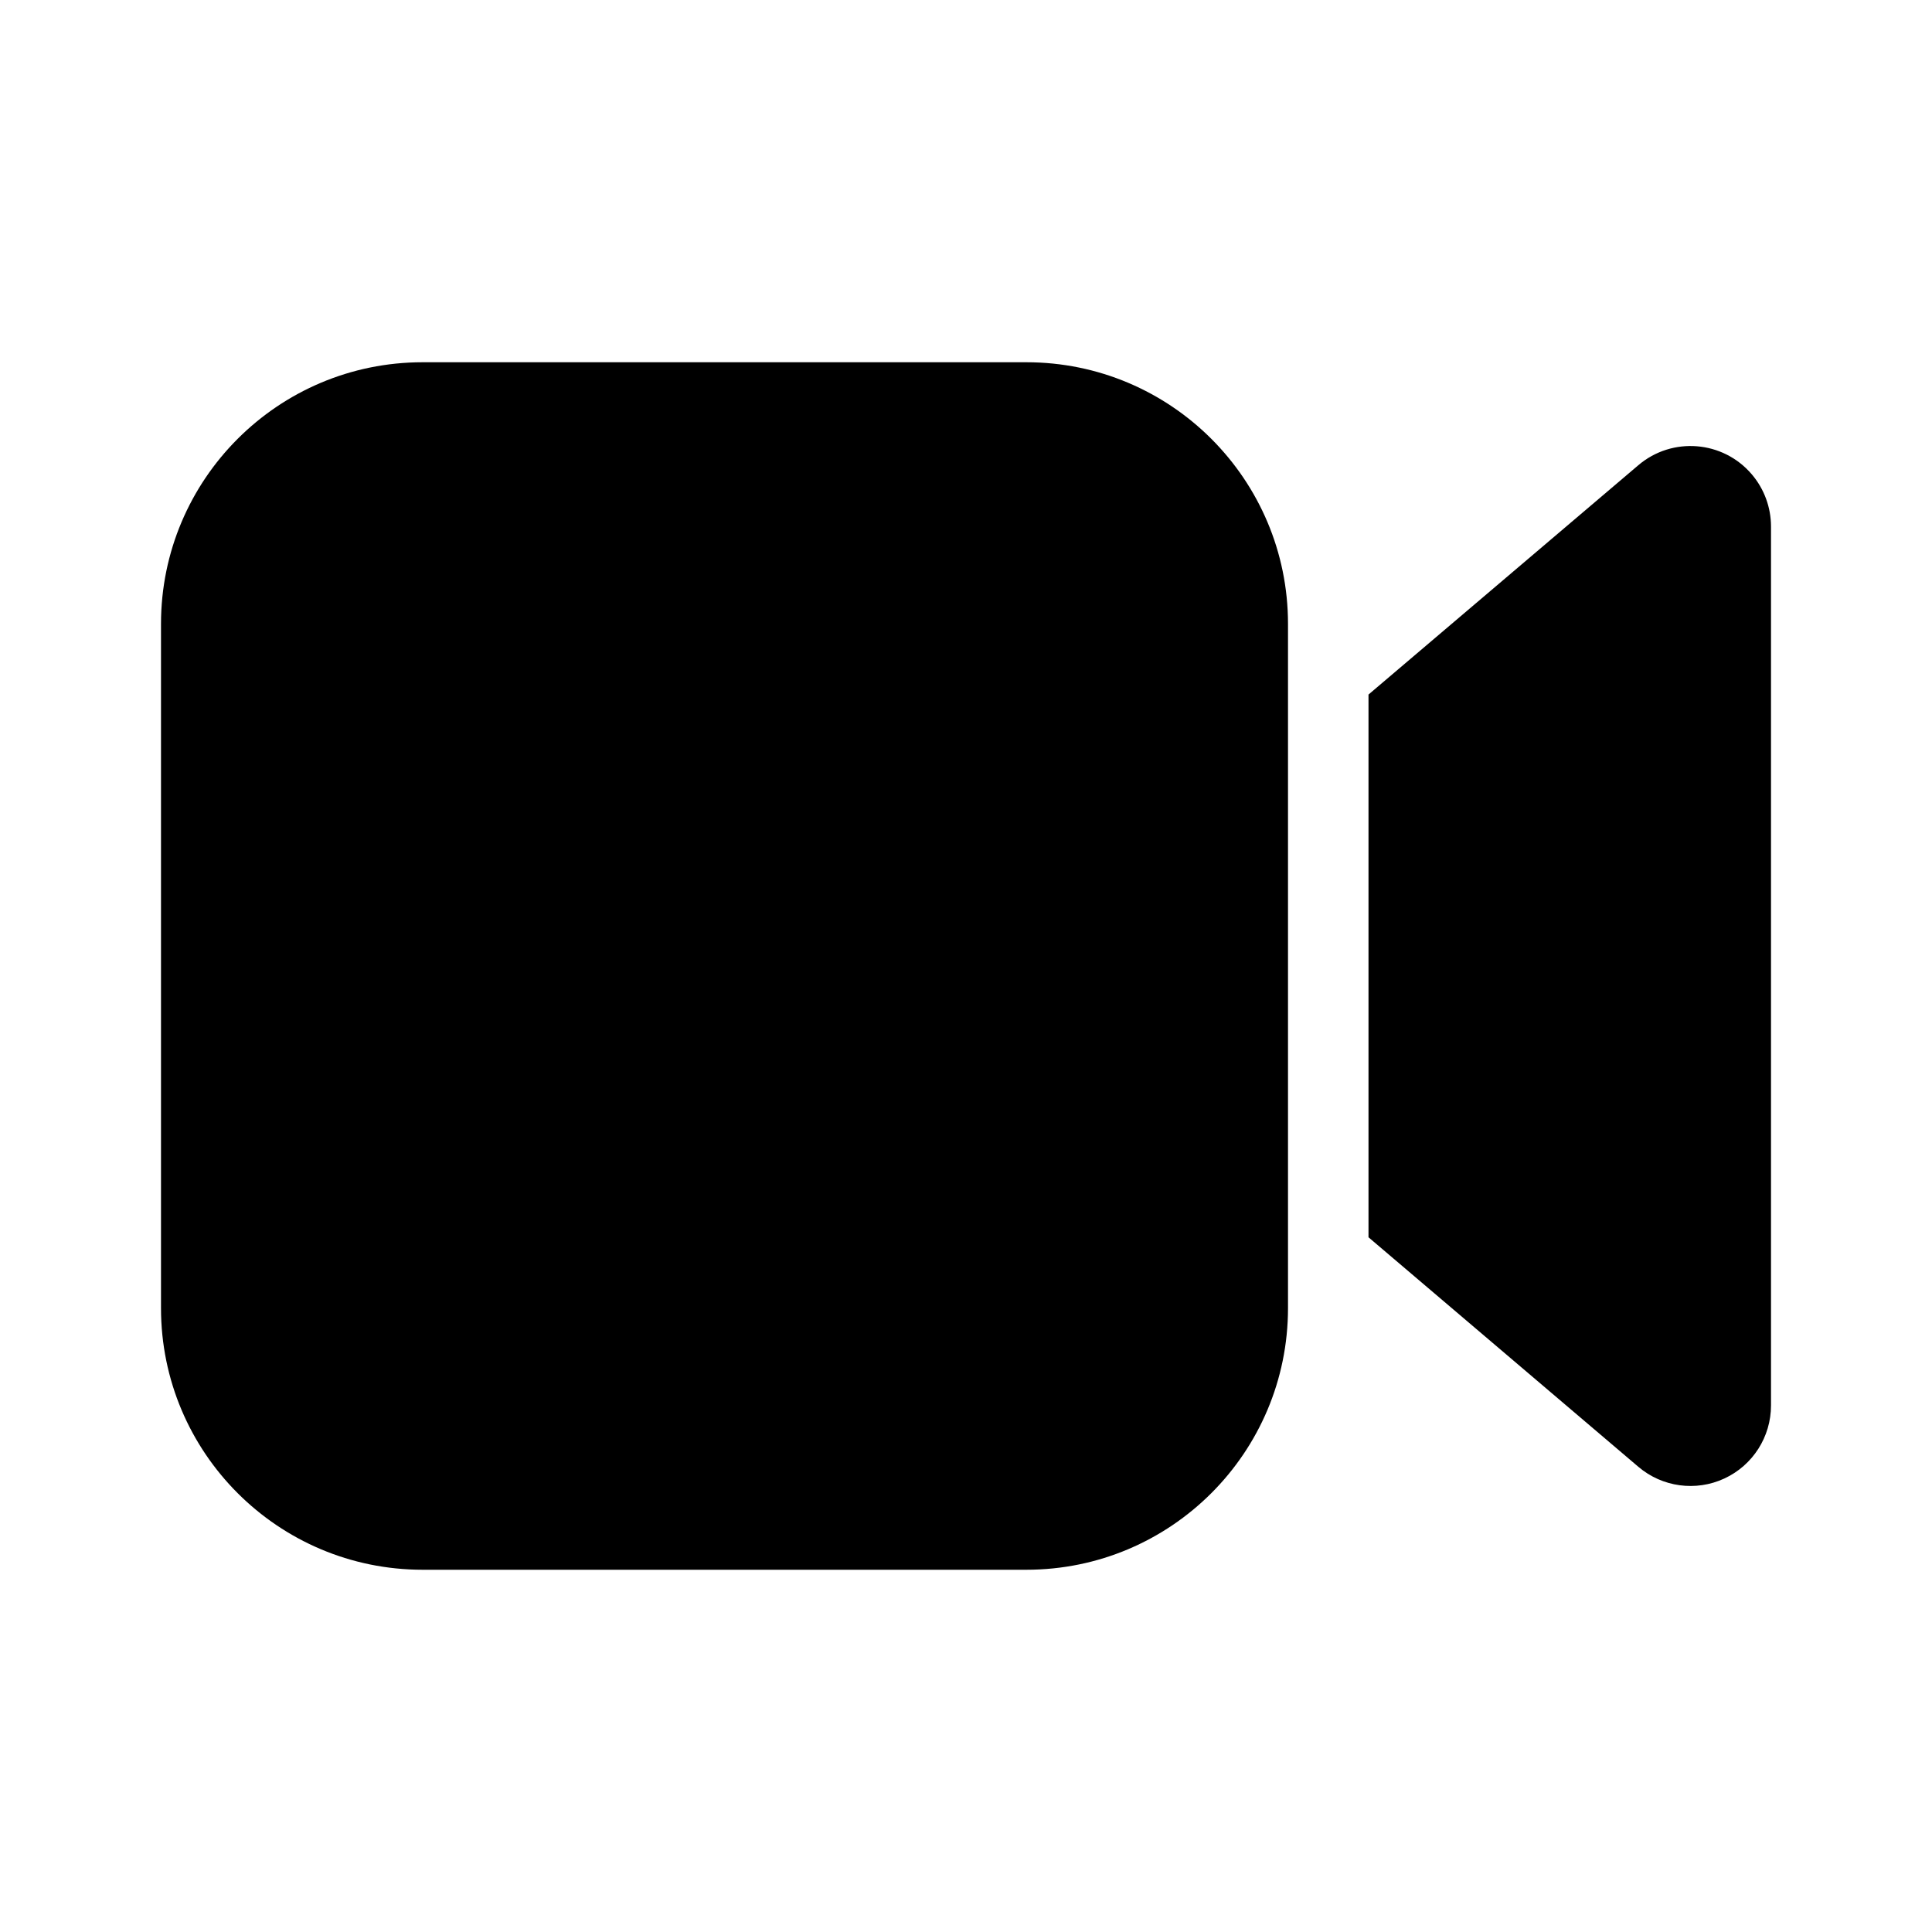
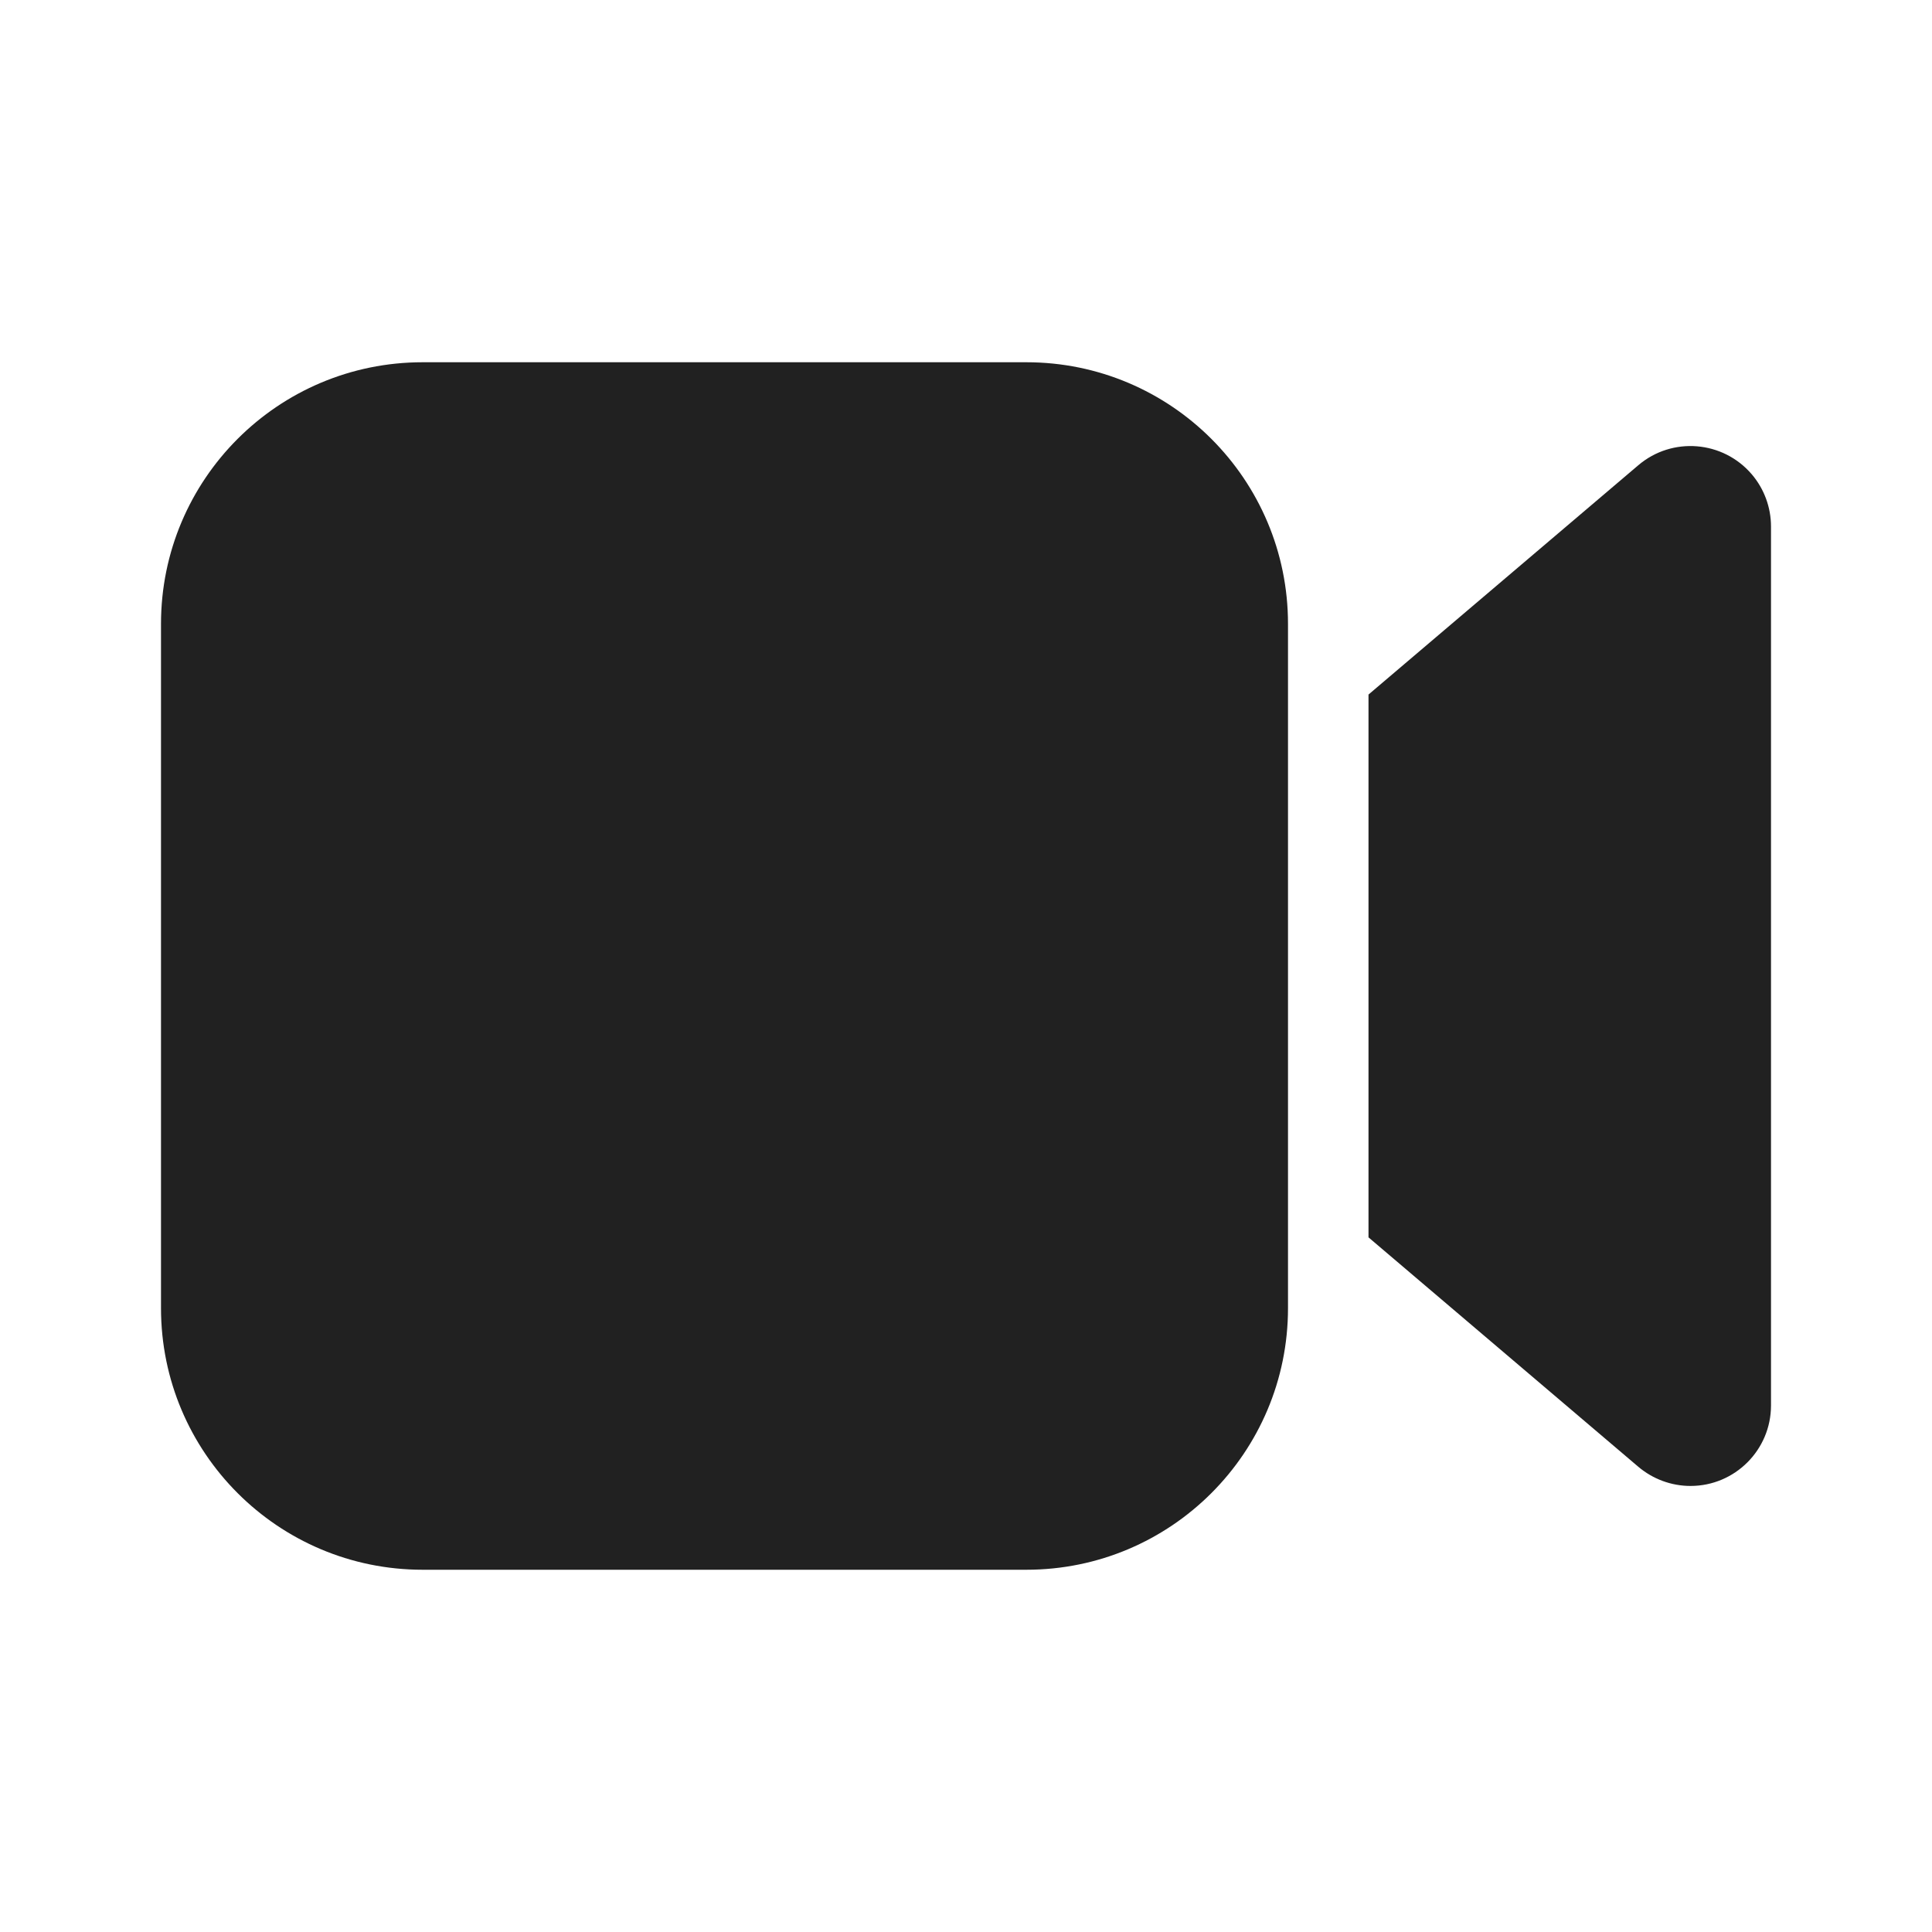
- <svg xmlns="http://www.w3.org/2000/svg" width="24" height="24" preserveAspectRatio="xMidYMid meet" viewBox="0 0 24 24">
-   <path fill="currentColor" d="M16 16.25a3.25 3.25 0 0 1-3.25 3.25h-7.5A3.25 3.25 0 0 1 2 16.25v-8.5A3.25 3.25 0 0 1 5.25 4.5h7.5A3.25 3.25 0 0 1 16 7.75v8.5Zm5.762-10.357a1 1 0 0 1 .238.648v10.918a1 1 0 0 1-1.648.762L17 15.37V8.628l3.352-2.849a1 1 0 0 1 1.41.114Z" />
+ <svg xmlns="http://www.w3.org/2000/svg" width="24" height="24" viewBox="0 0 24 24" fill="none">
+   <path d="M16 16.25C16 18.045 14.545 19.5 12.75 19.5H5.25C3.455 19.5 2 18.045 2 16.25V7.75C2 5.955 3.455 4.5 5.25 4.5H12.75C14.545 4.5 16 5.955 16 7.75V16.25ZM21.762 5.893C21.916 6.074 22 6.304 22 6.541V17.459C22 18.011 21.552 18.459 21 18.459C20.763 18.459 20.533 18.374 20.352 18.221L17 15.371V8.628L20.352 5.779C20.773 5.421 21.404 5.473 21.762 5.893Z" fill="#212121" />
</svg>
